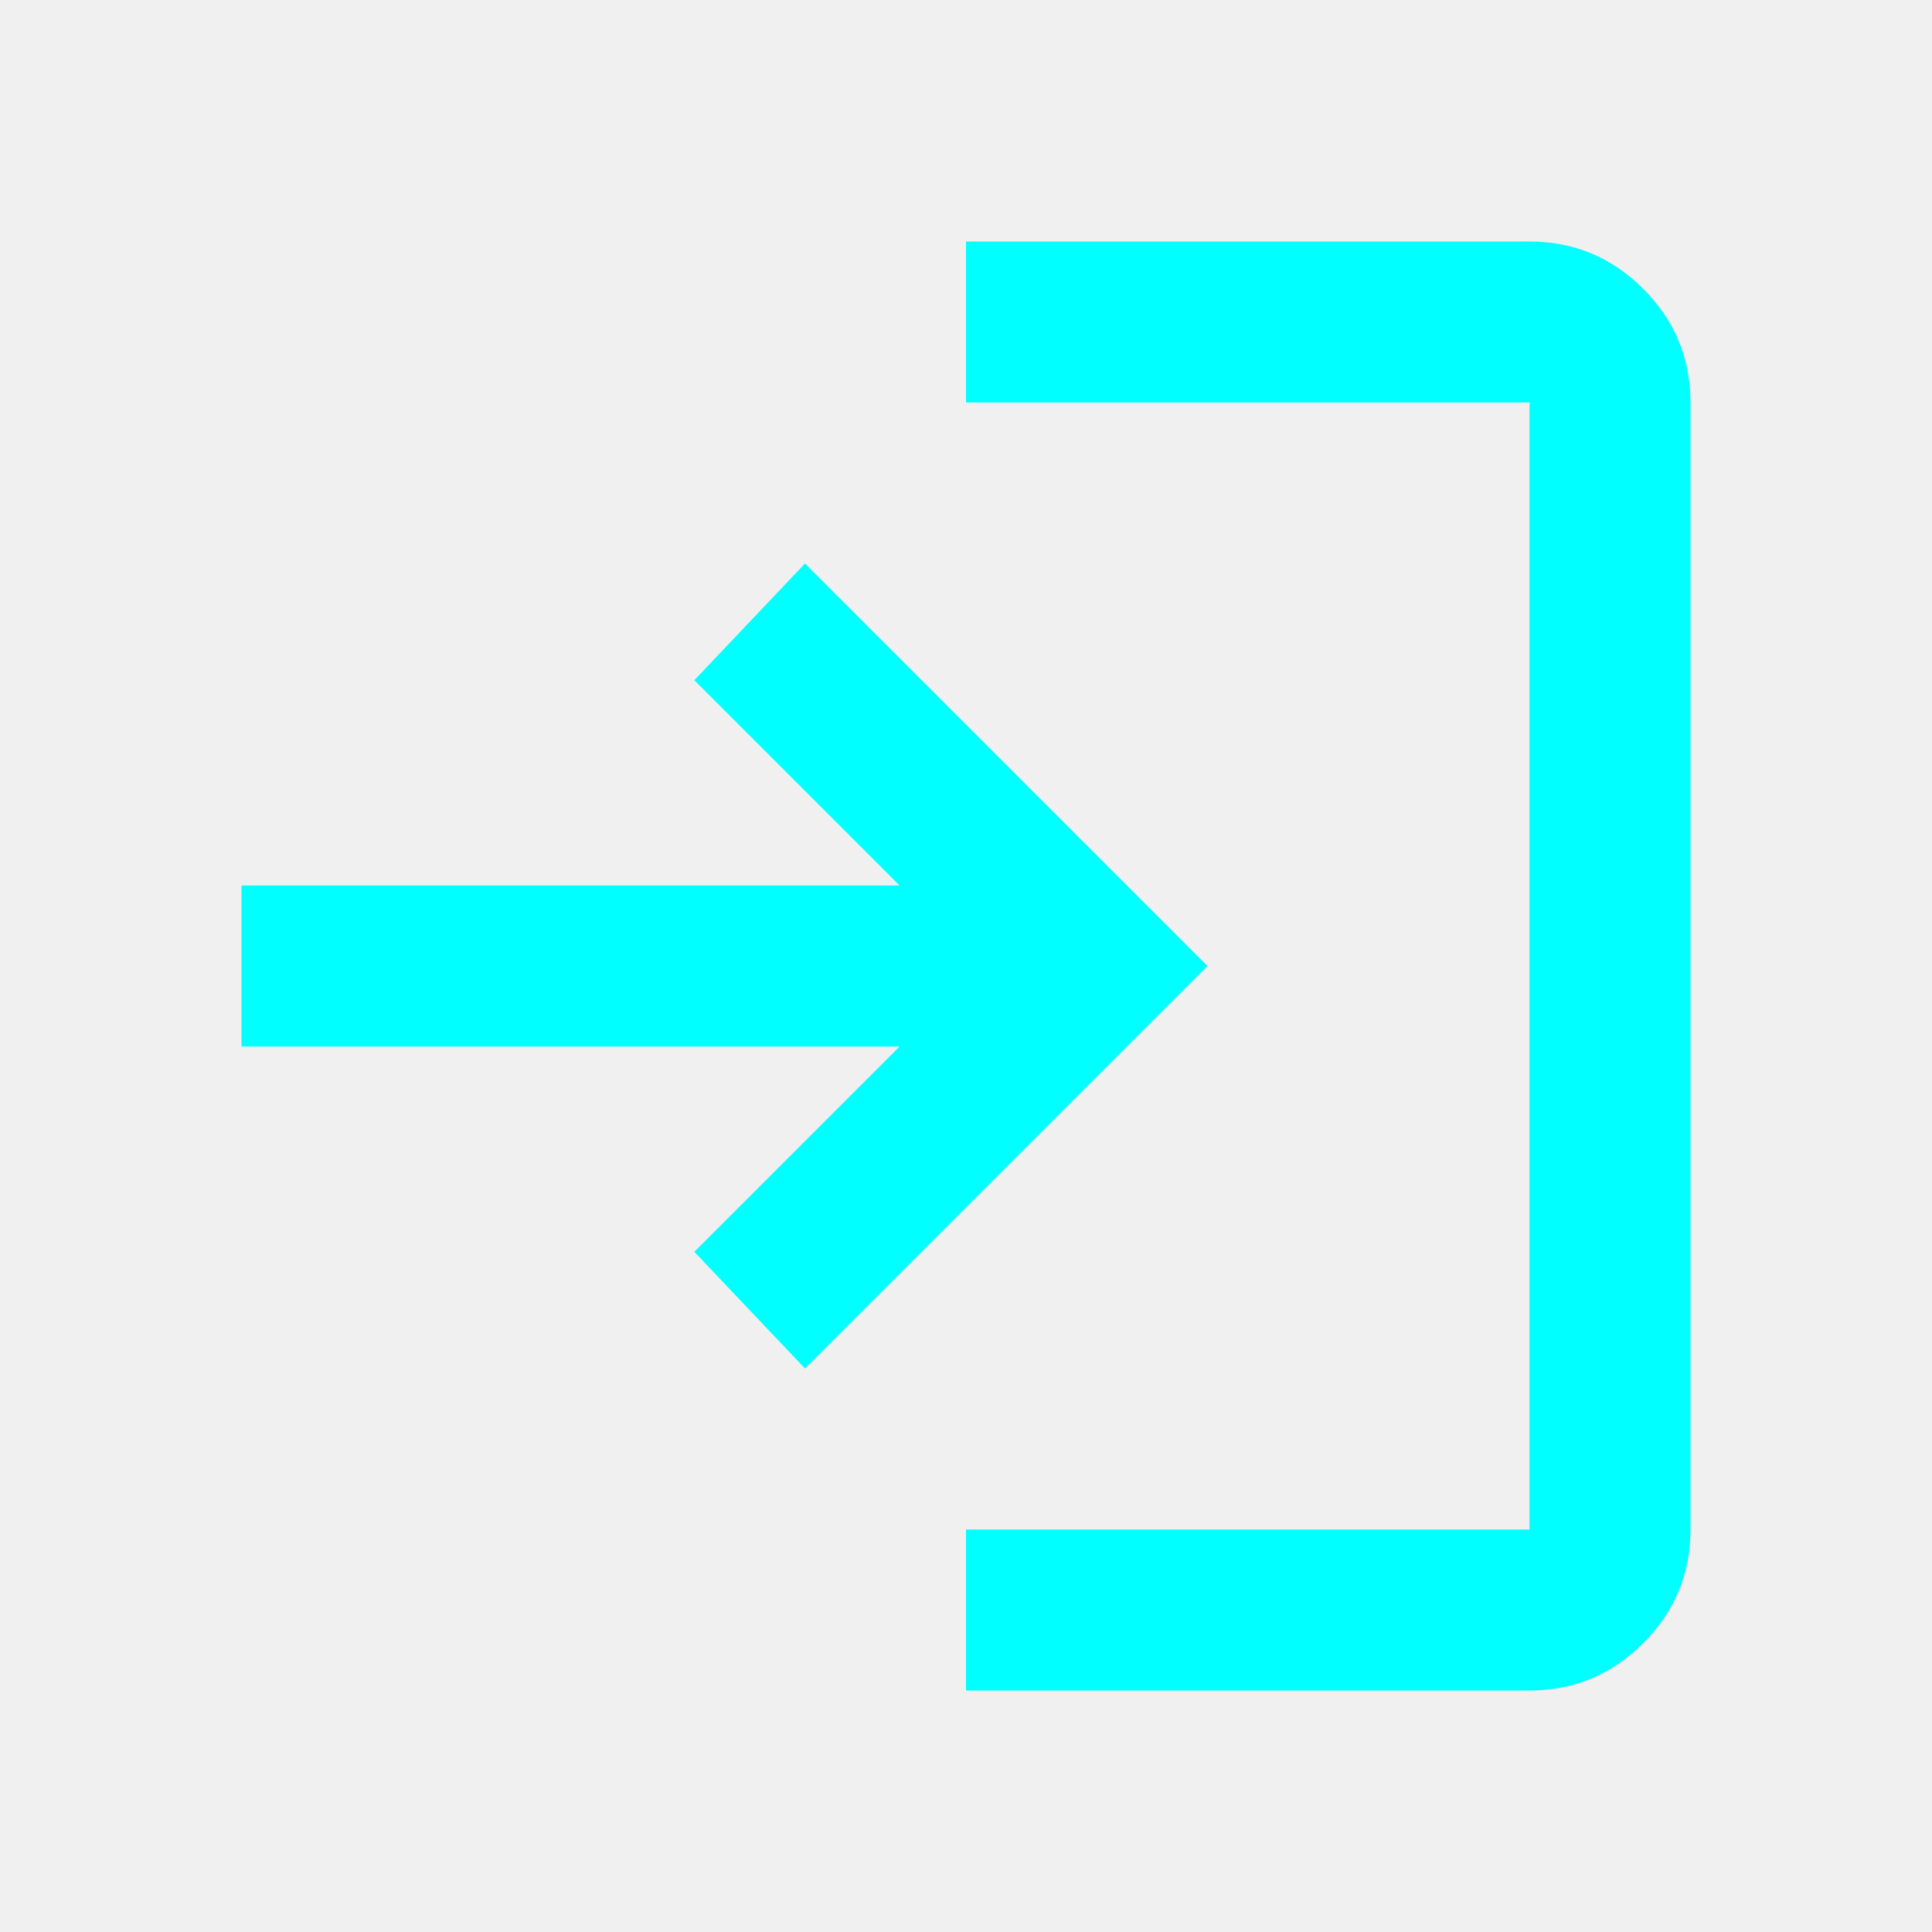
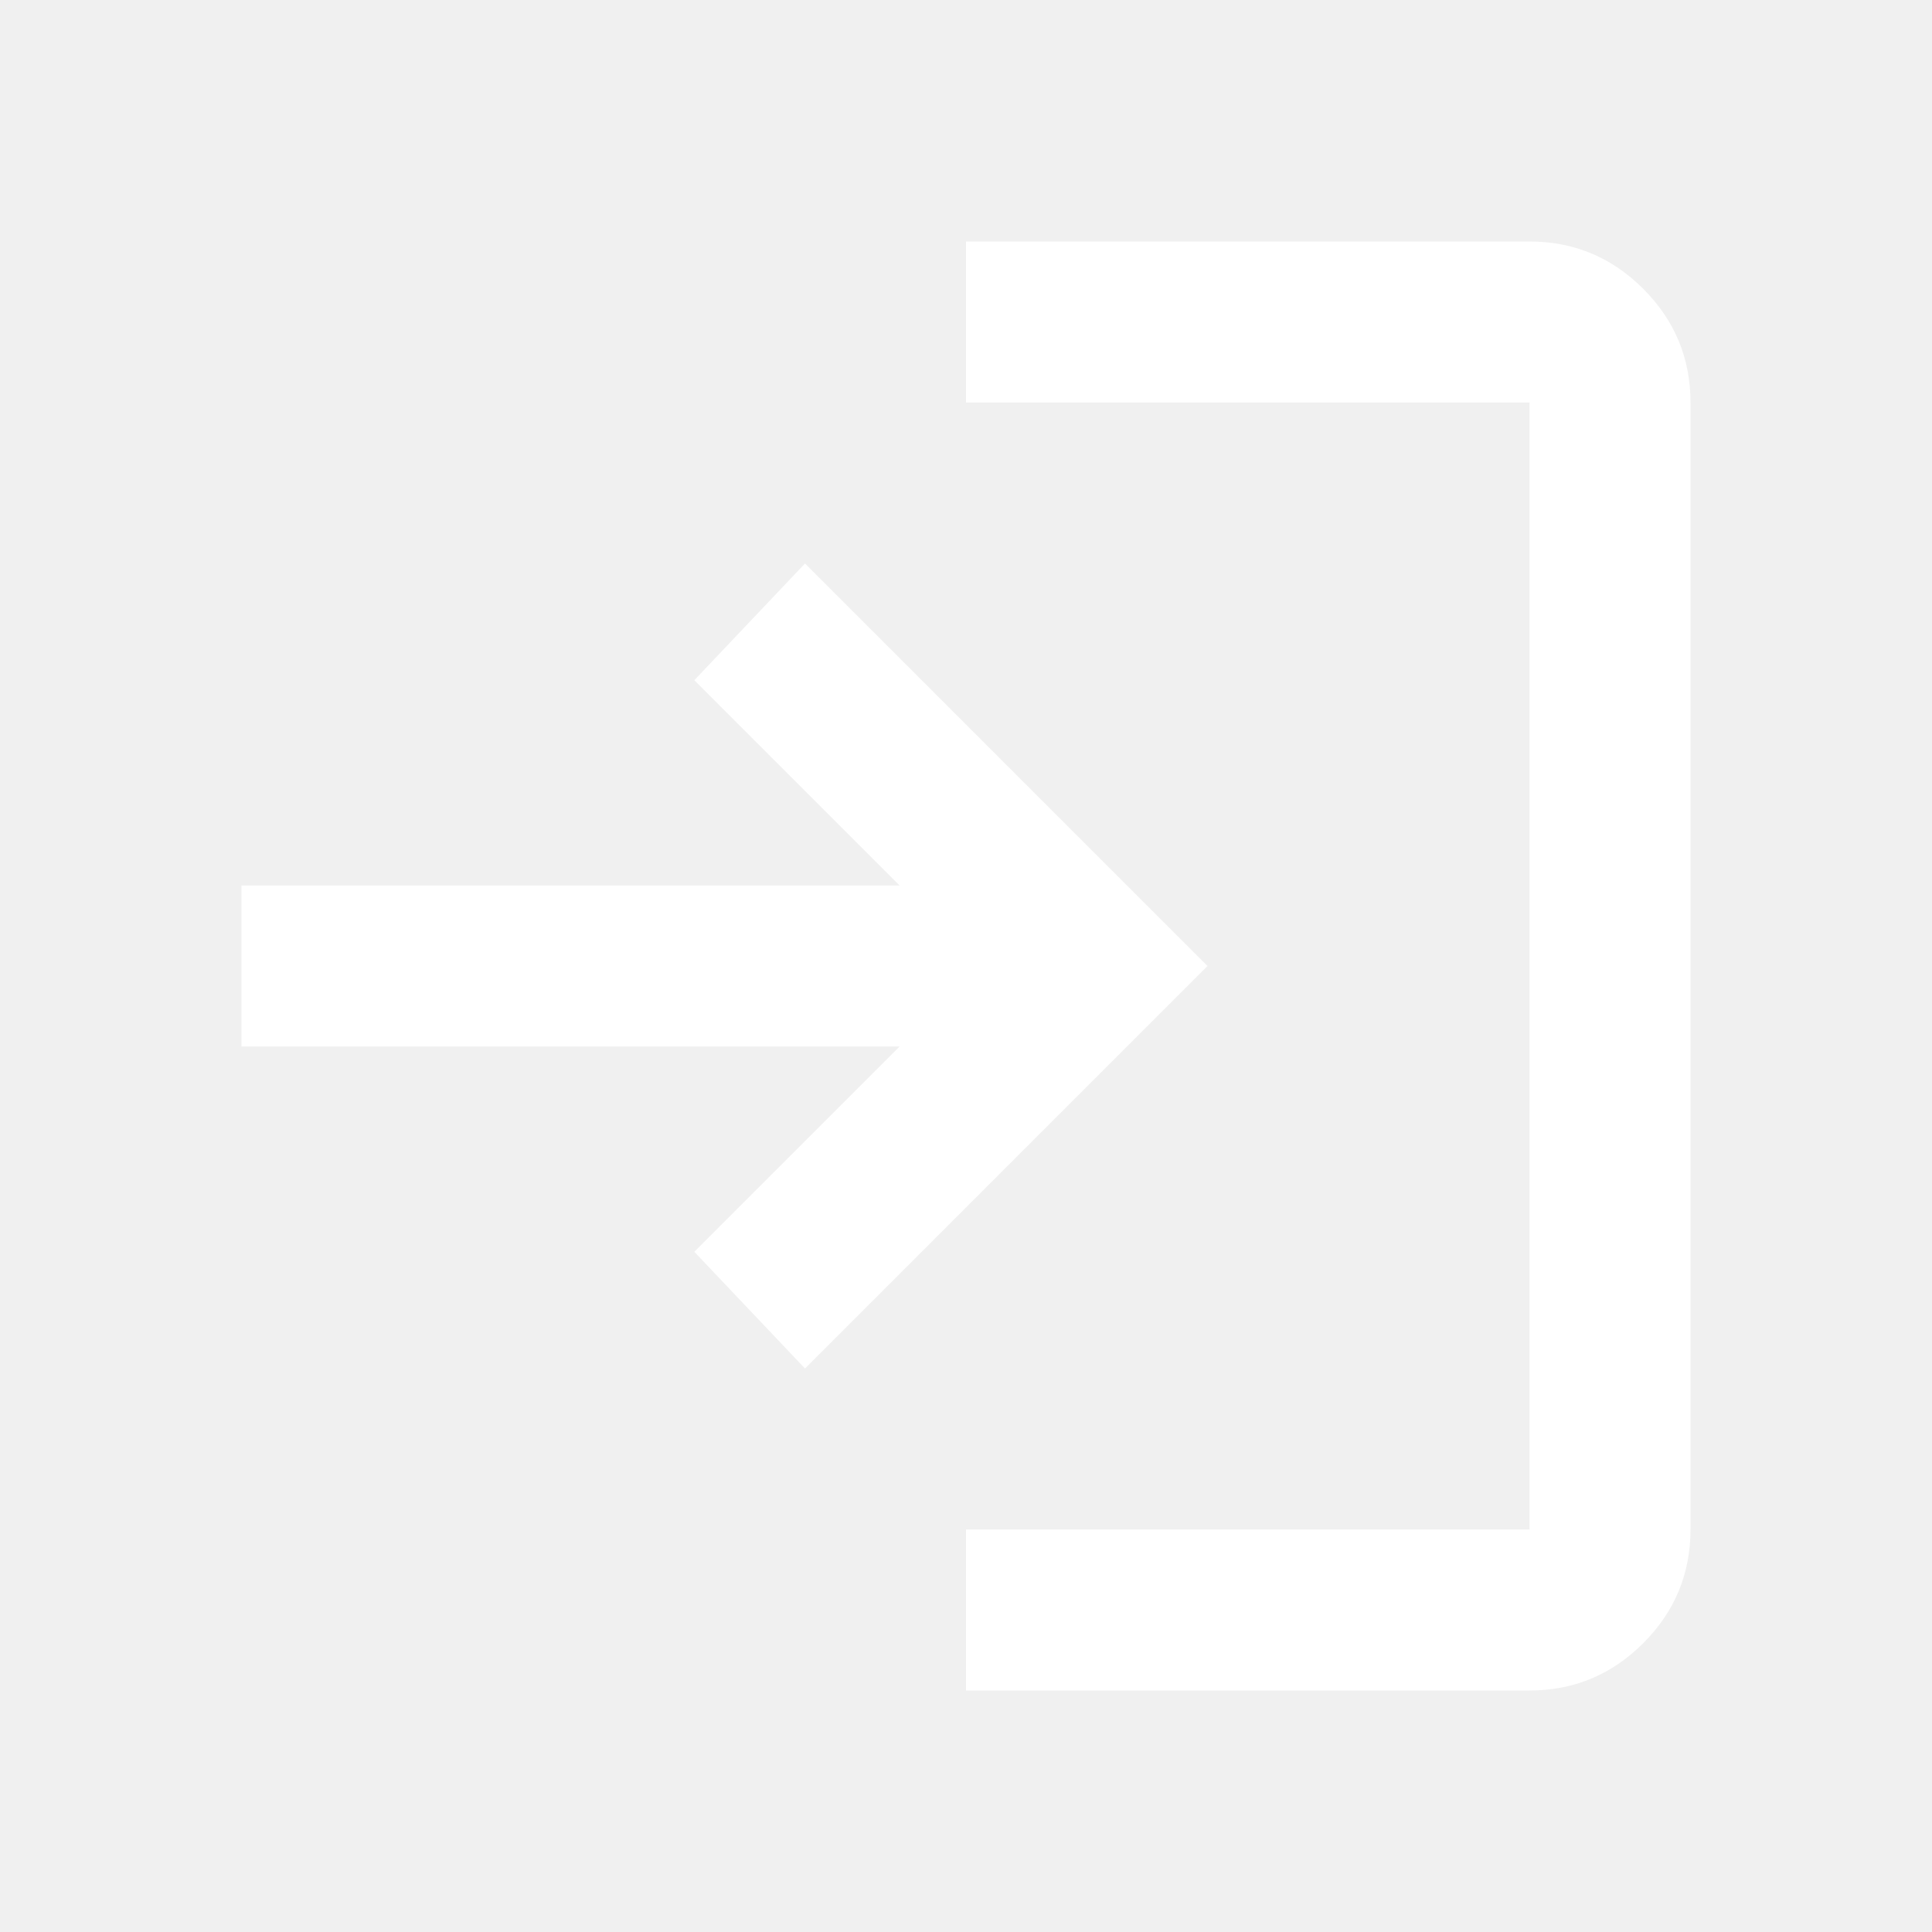
- <svg xmlns="http://www.w3.org/2000/svg" height="24px" viewBox="0 -960 960 960" width="24px" fill="#00ffff">
+ <svg xmlns="http://www.w3.org/2000/svg" height="24px" viewBox="0 -960 960 960" width="24px" fill="#ffffff">
  <path d="M480-120v-80h280v-560H480v-80h280q33 0 56.5 23.5T840-760v560q0 33-23.5 56.5T760-120H480Zm-80-160-55-58 102-102H120v-80h327L345-622l55-58 200 200-200 200Z" />
</svg>
